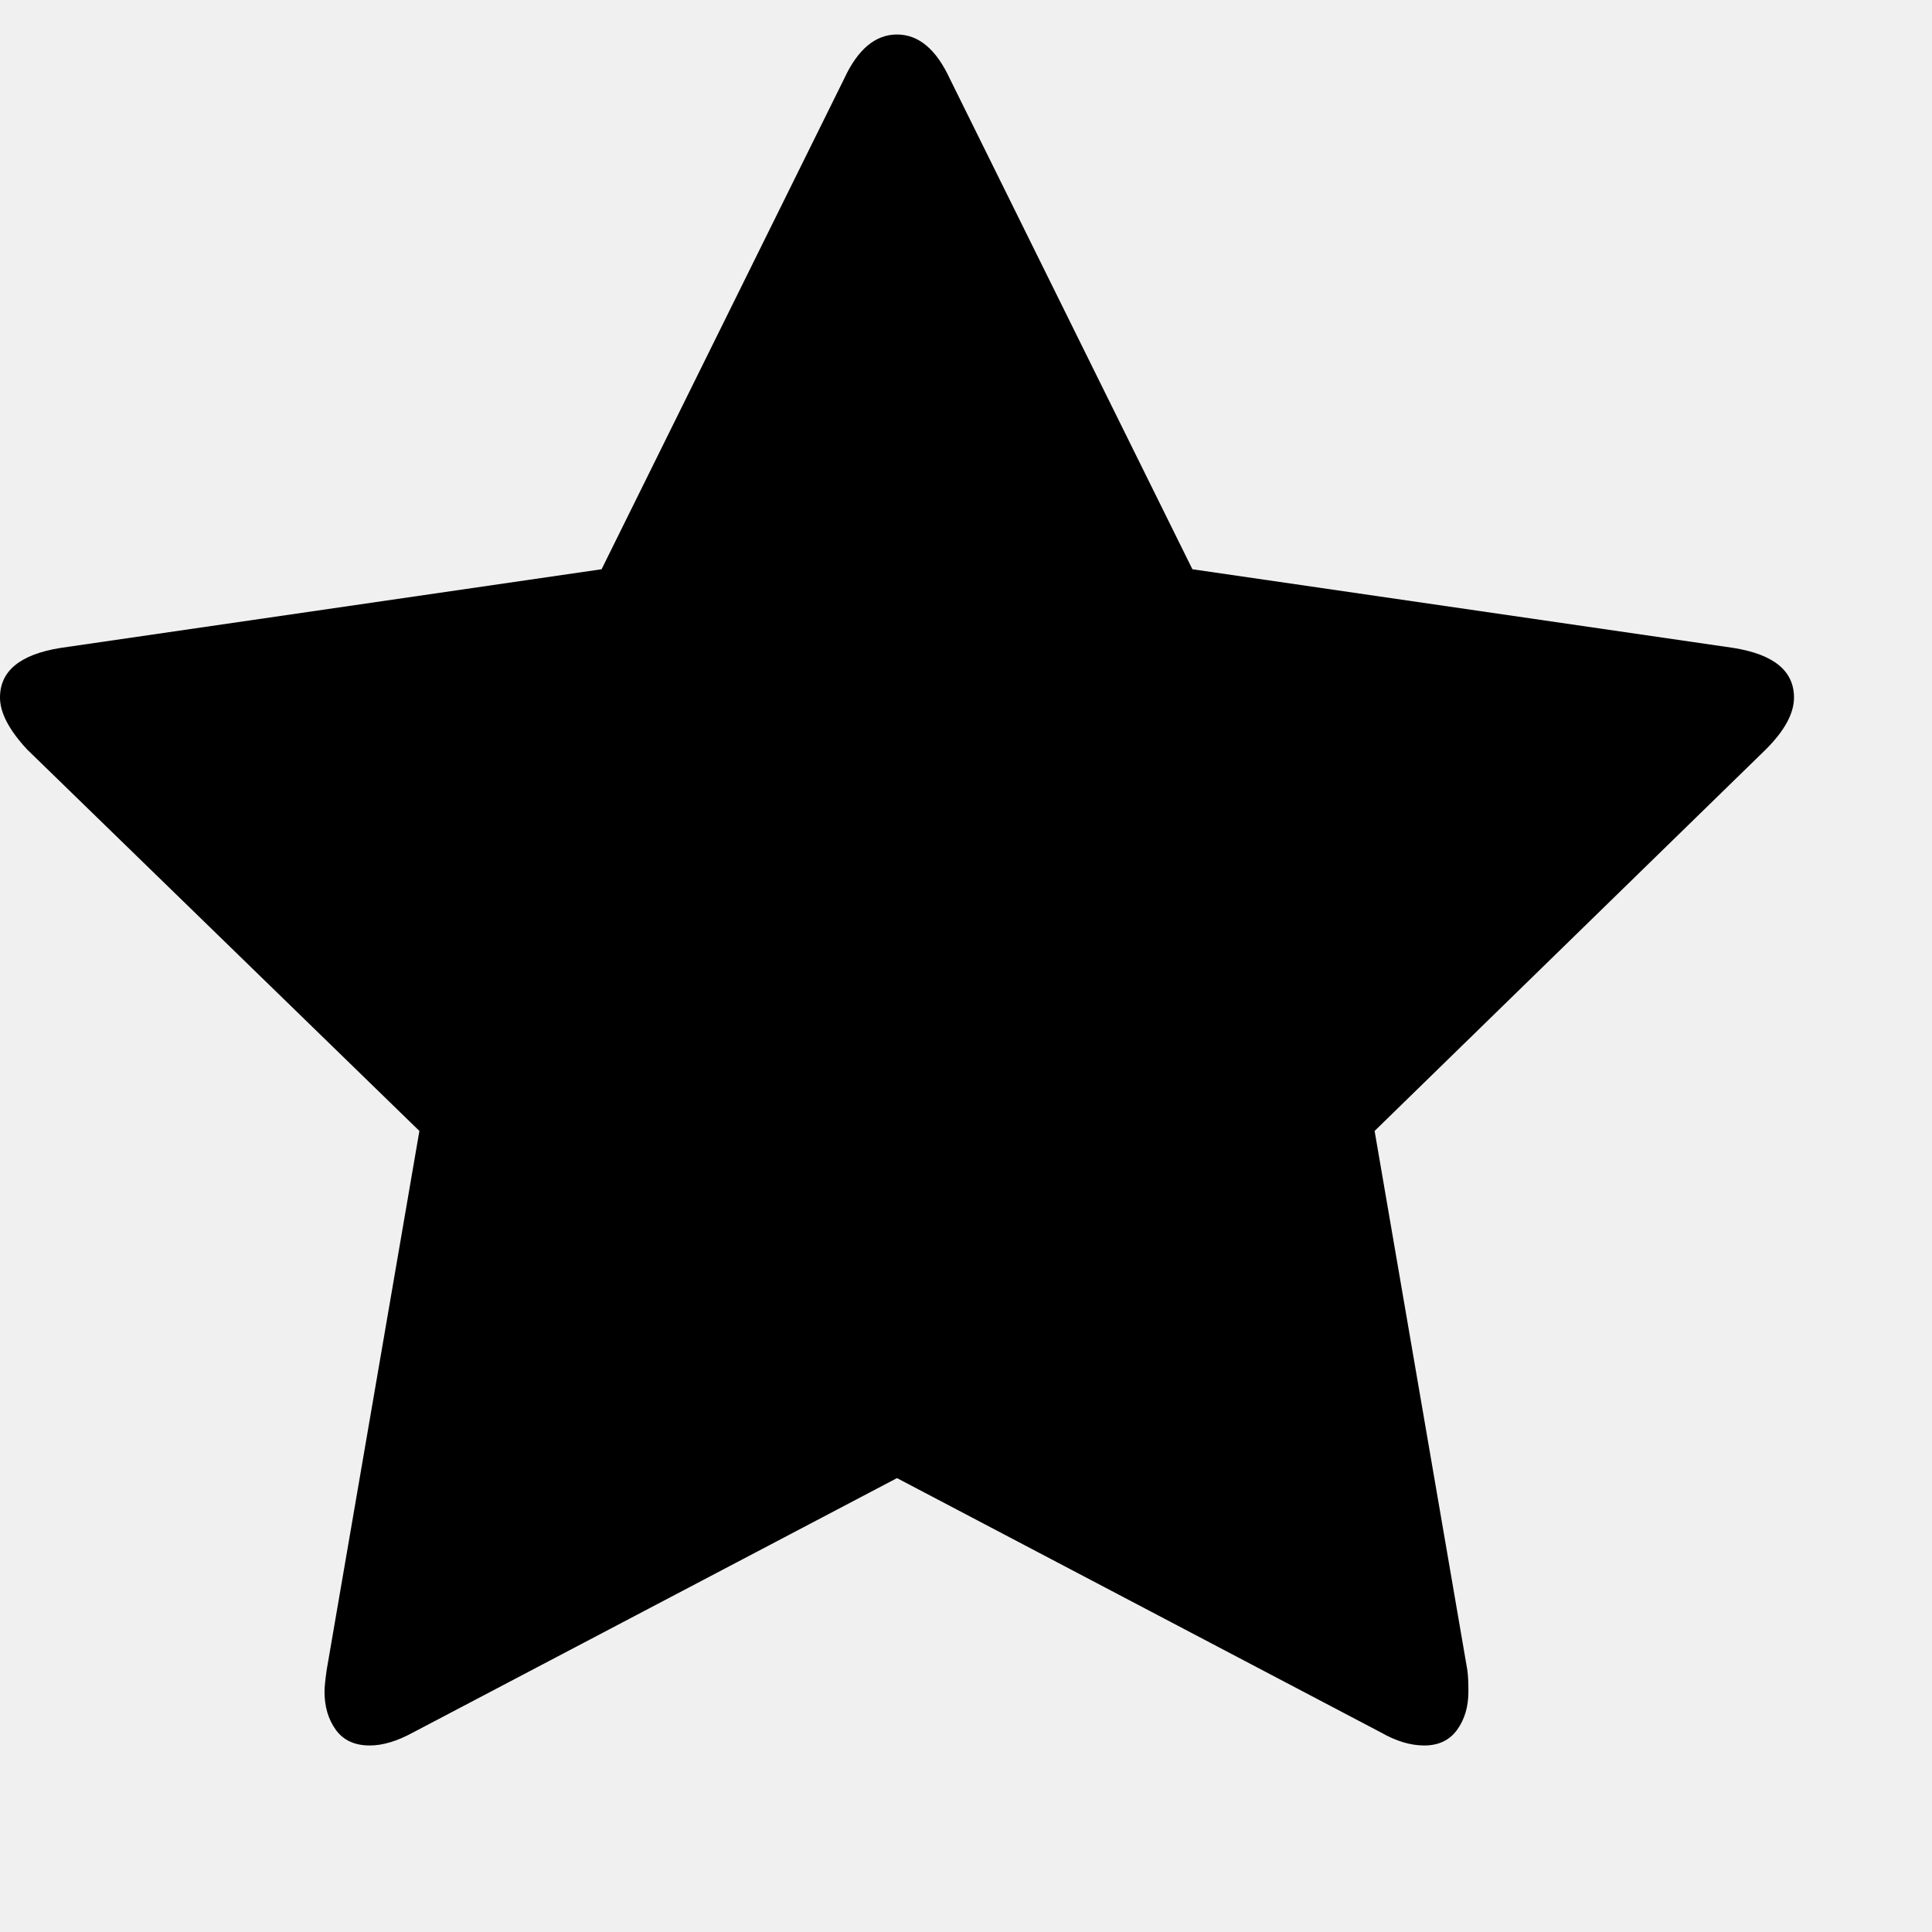
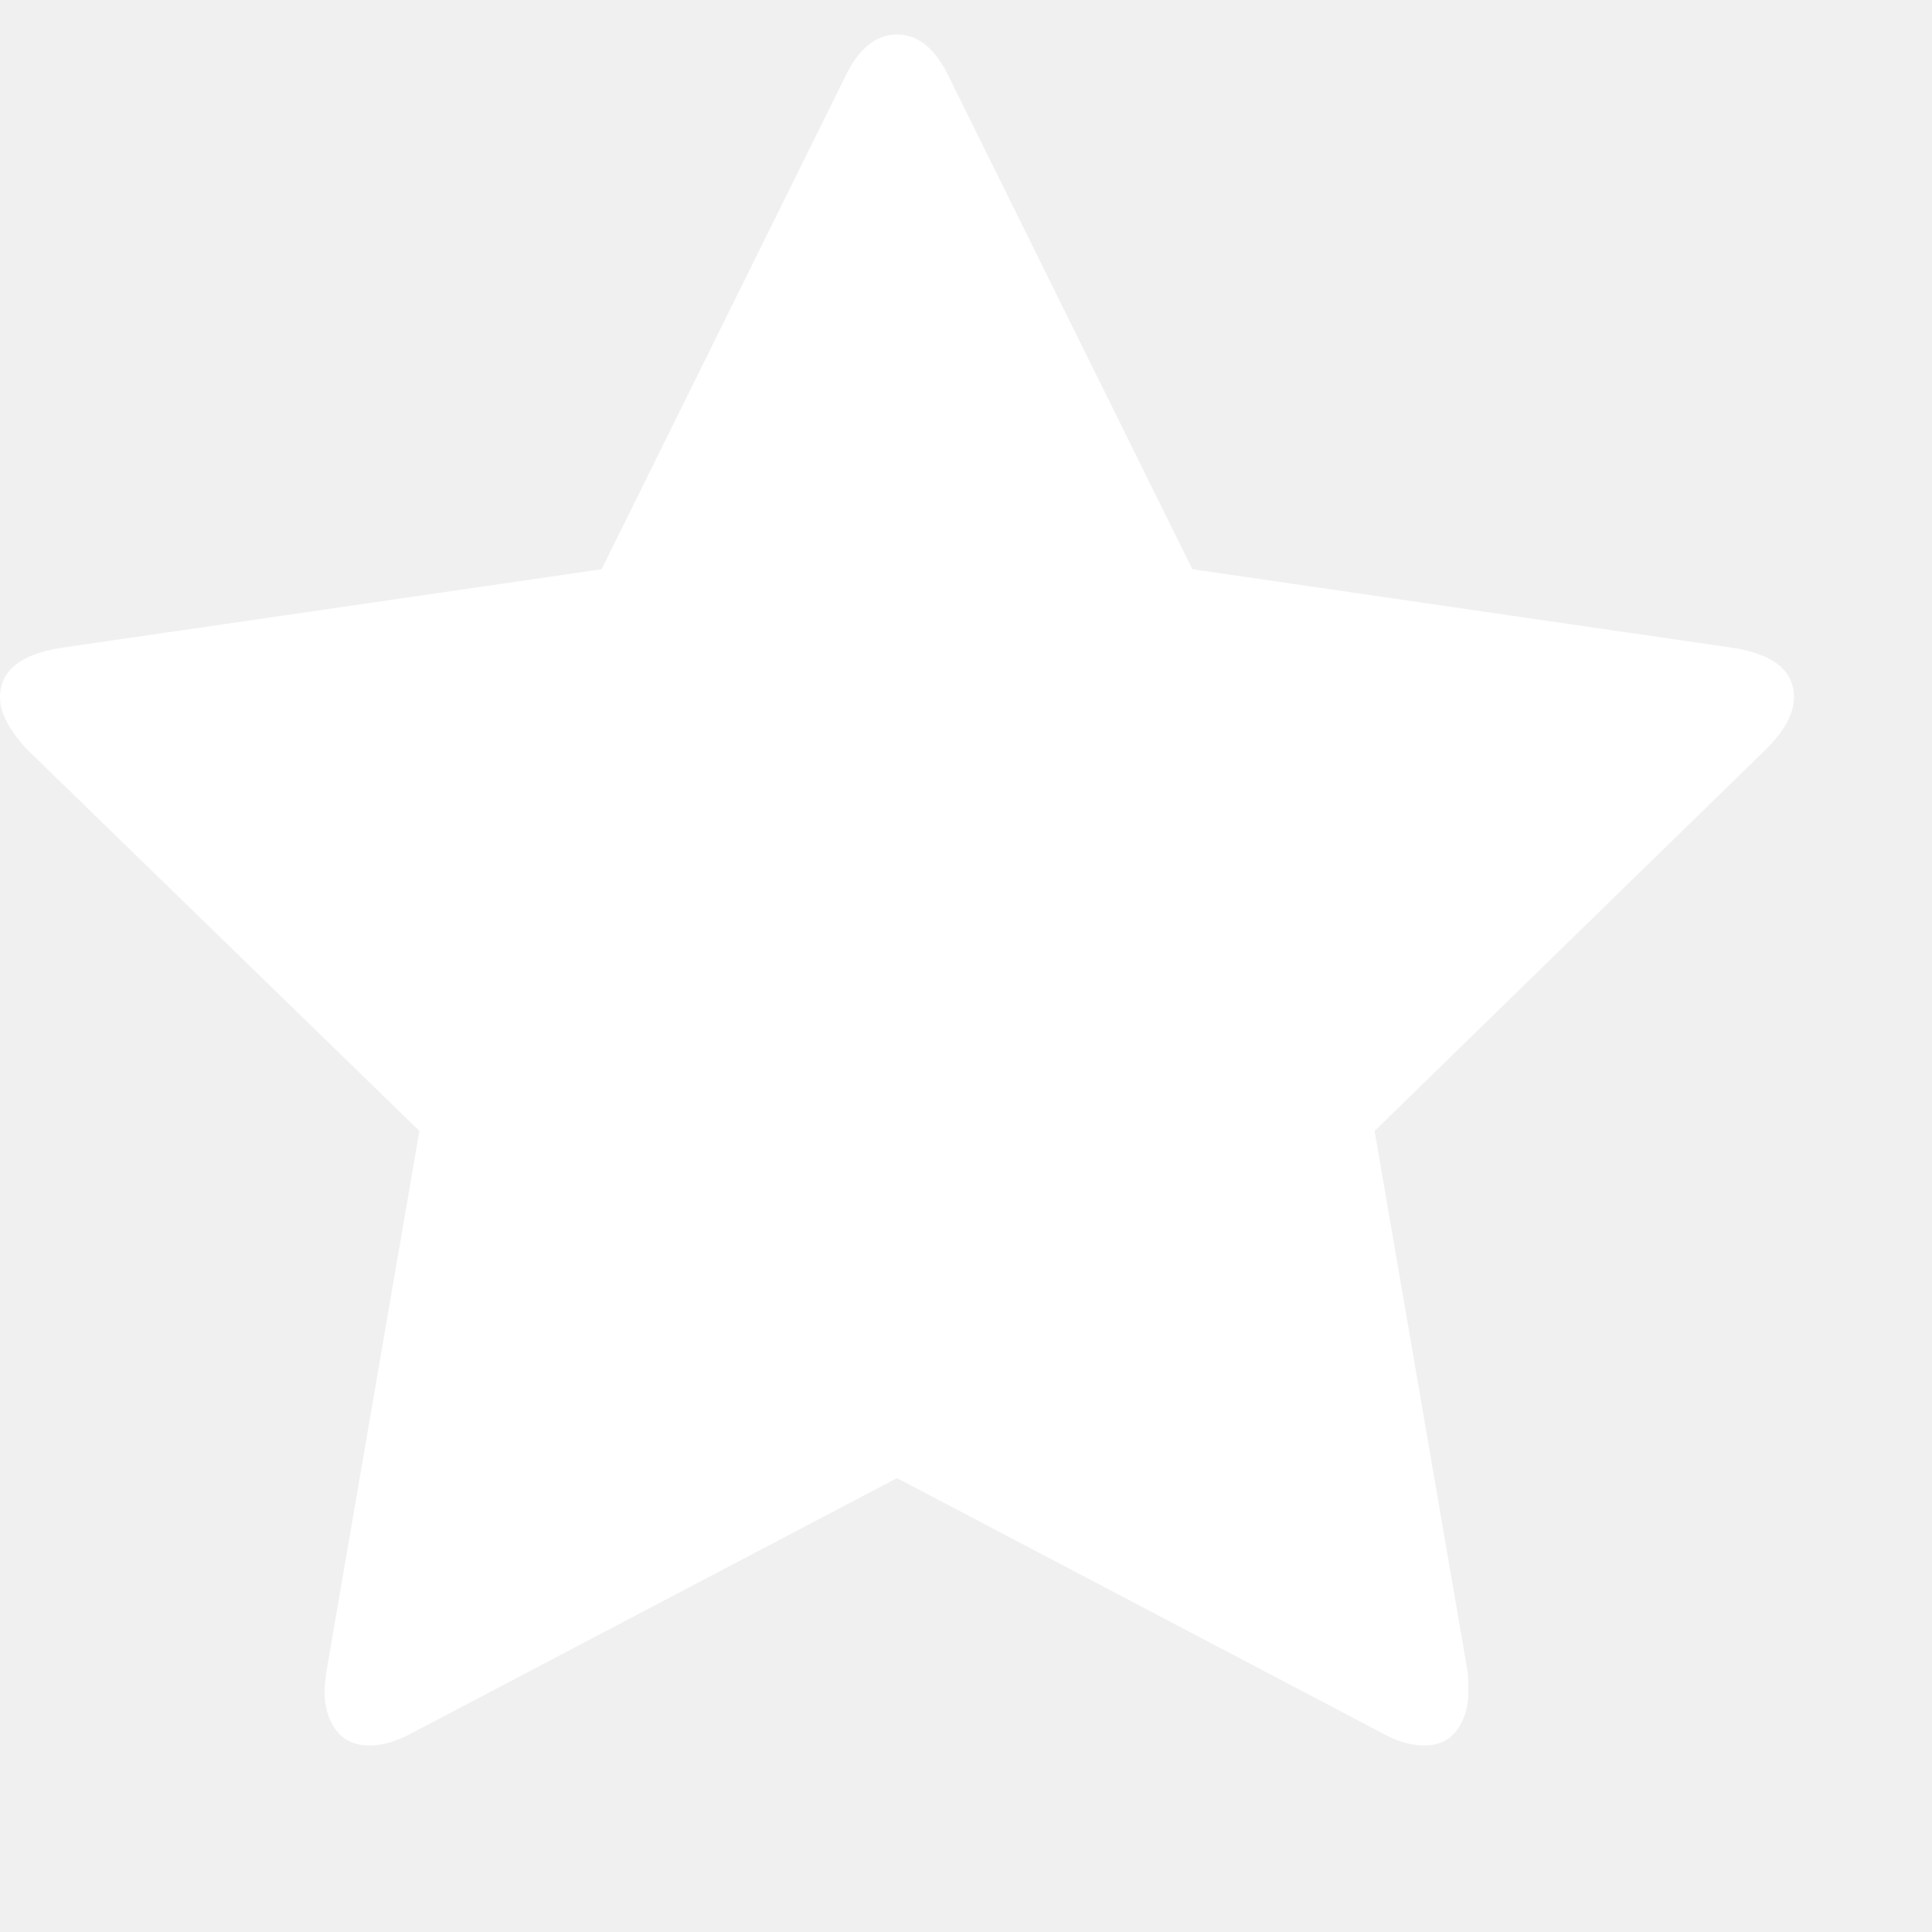
<svg xmlns="http://www.w3.org/2000/svg" version="1.1" baseProfile="tiny" id="Layer_1" x="0px" y="0px" width="16px" height="16px" viewBox="0 0 500 500" xml:space="preserve">
-   <path d="M464.286 180.524q0 6.138-7.254 13.393l-101.284 98.772 23.996 139.509q0.279 1.953 0.279 5.581 0 5.859-2.93 9.905t-8.51 4.046q-5.301 0-11.161-3.348l-125.279-65.848-125.279 65.848q-6.138 3.348-11.161 3.348-5.859 0-8.789-4.046t-2.93-9.905q0-1.674 0.558-5.581l23.996-139.509-101.563-98.772q-6.976-7.534-6.976-13.393 0-10.324 15.625-12.835l140.067-20.368 62.779-126.953q5.301-11.44 13.672-11.44t13.672 11.44l62.779 126.953 140.067 20.368q15.625 2.511 15.625 12.835z" fill="#000000" />
+   <path d="M464.286 180.524q0 6.138-7.254 13.393l-101.284 98.772 23.996 139.509q0.279 1.953 0.279 5.581 0 5.859-2.93 9.905t-8.51 4.046q-5.301 0-11.161-3.348l-125.279-65.848-125.279 65.848q-6.138 3.348-11.161 3.348-5.859 0-8.789-4.046t-2.93-9.905q0-1.674 0.558-5.581l23.996-139.509-101.563-98.772q-6.976-7.534-6.976-13.393 0-10.324 15.625-12.835l140.067-20.368 62.779-126.953q5.301-11.44 13.672-11.44t13.672 11.44l62.779 126.953 140.067 20.368q15.625 2.511 15.625 12.835z" fill="#ffffff" />
</svg>
